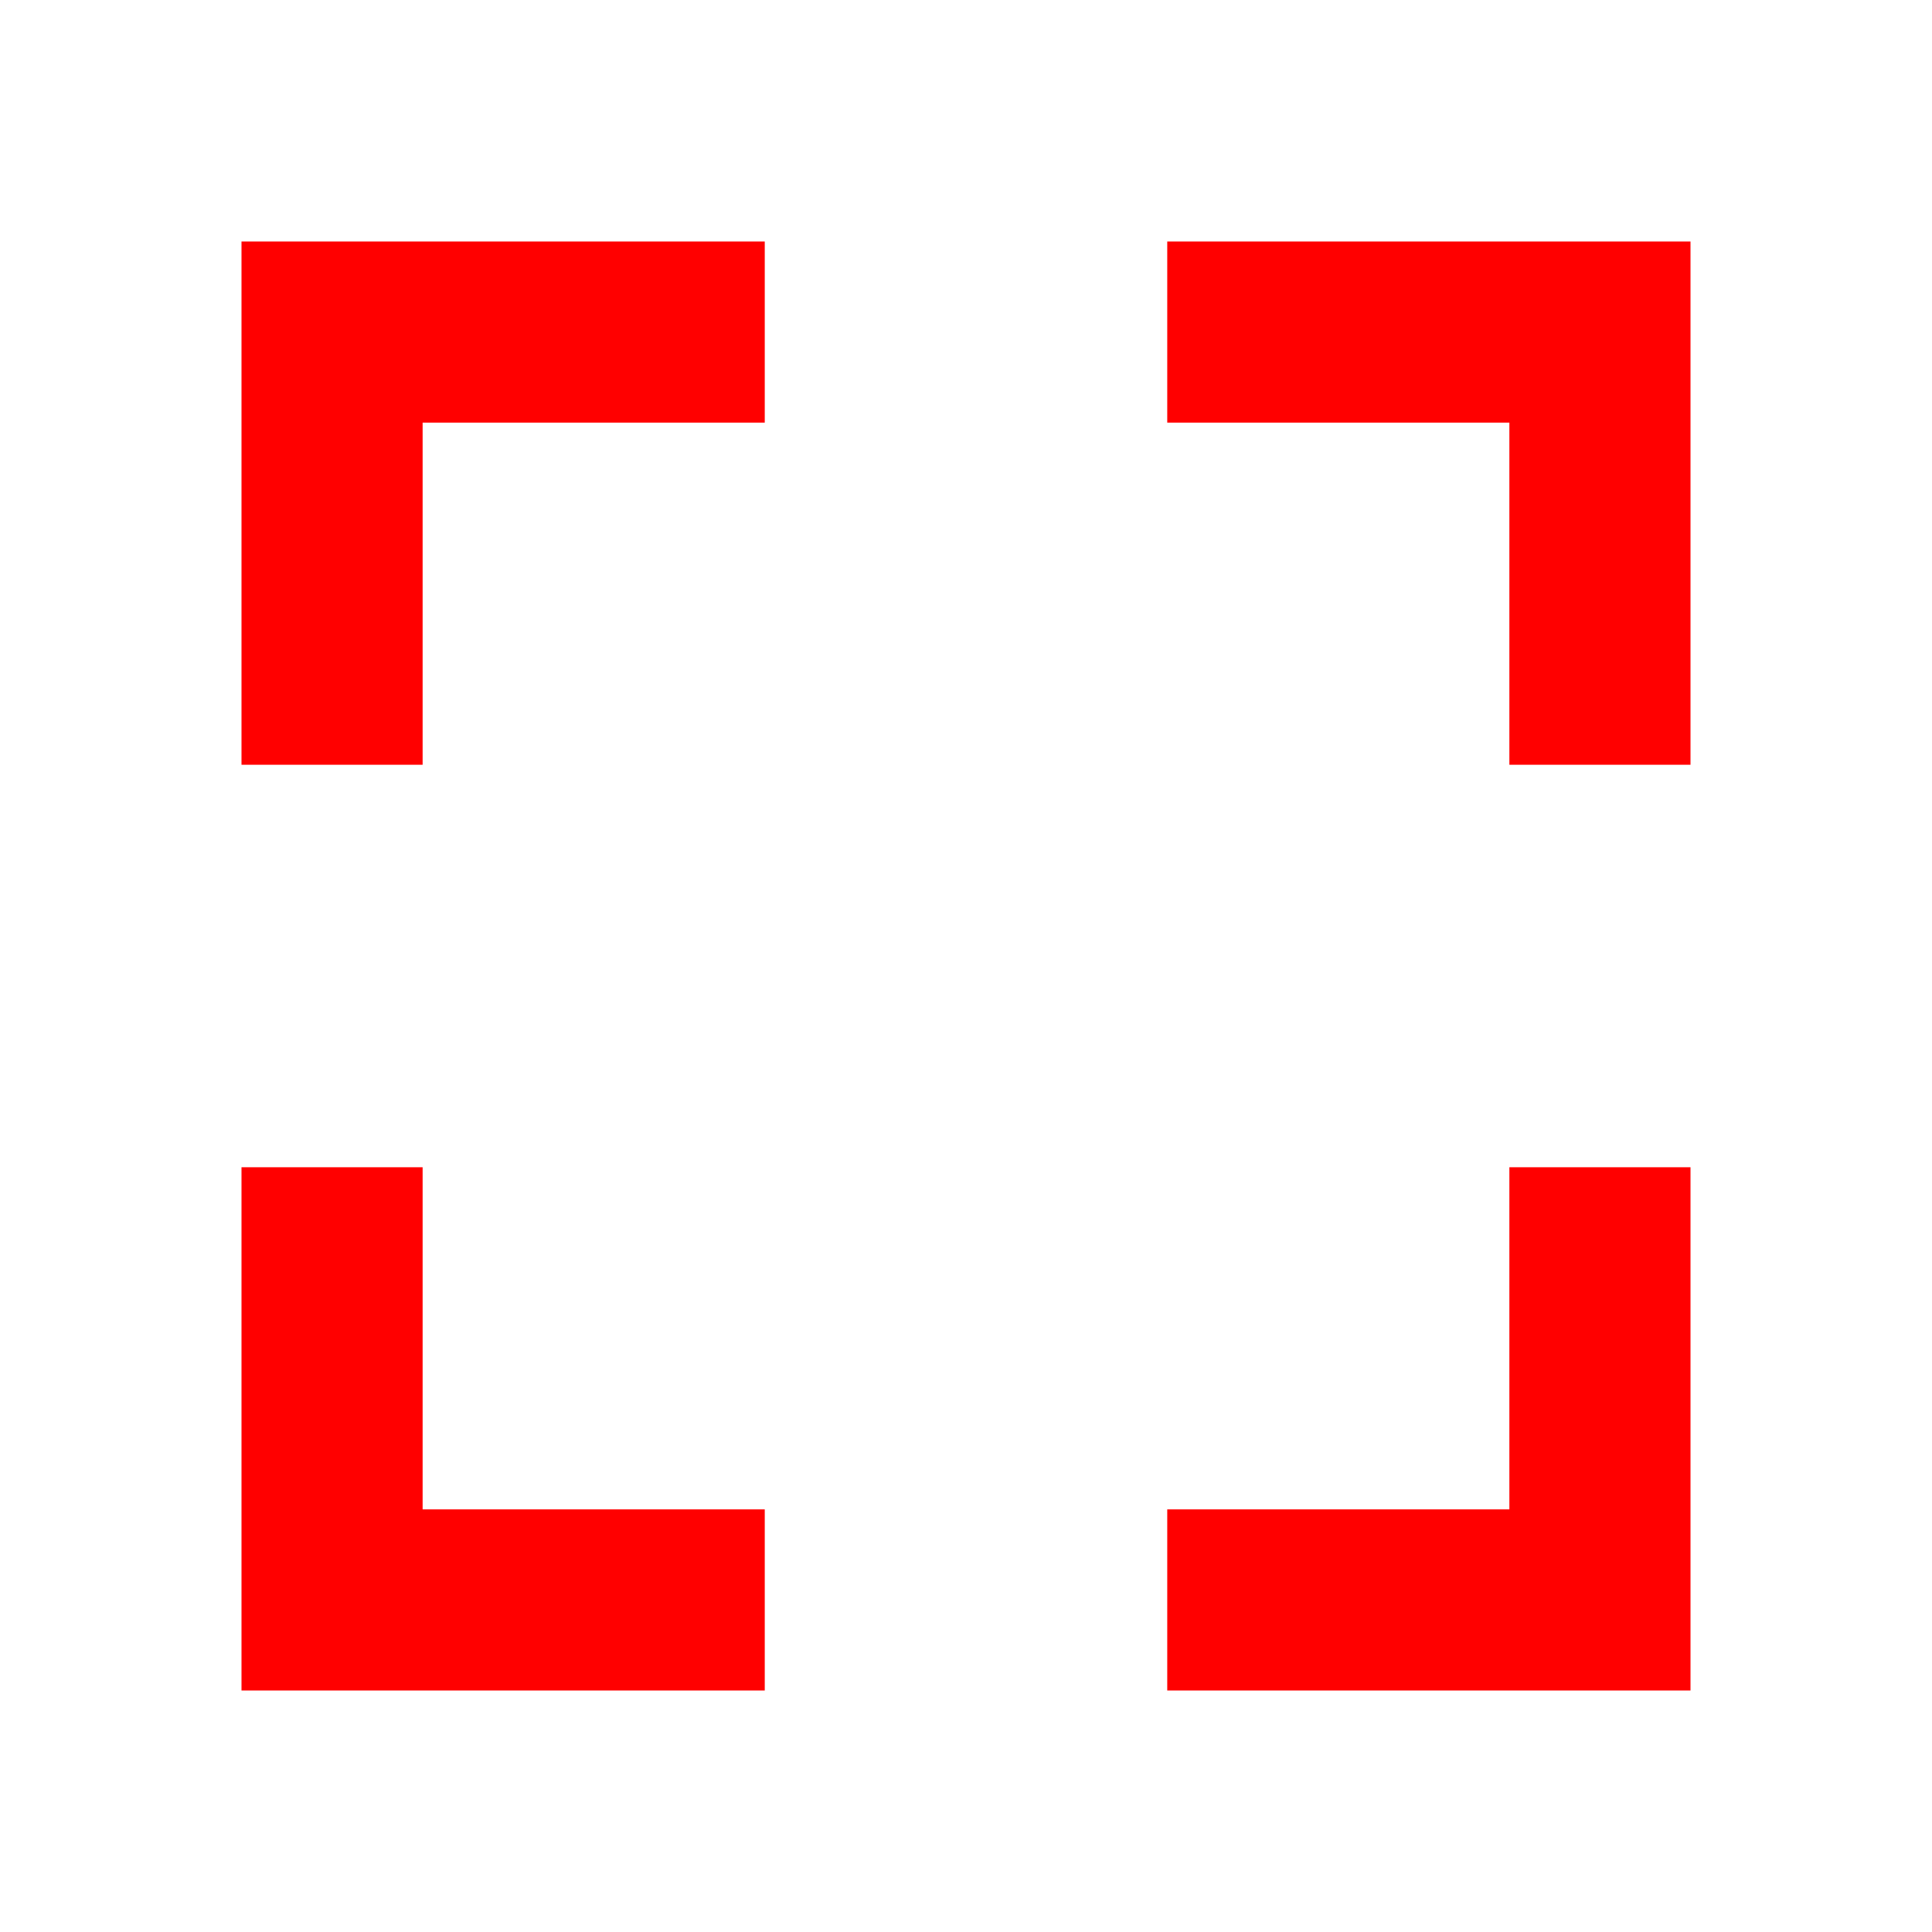
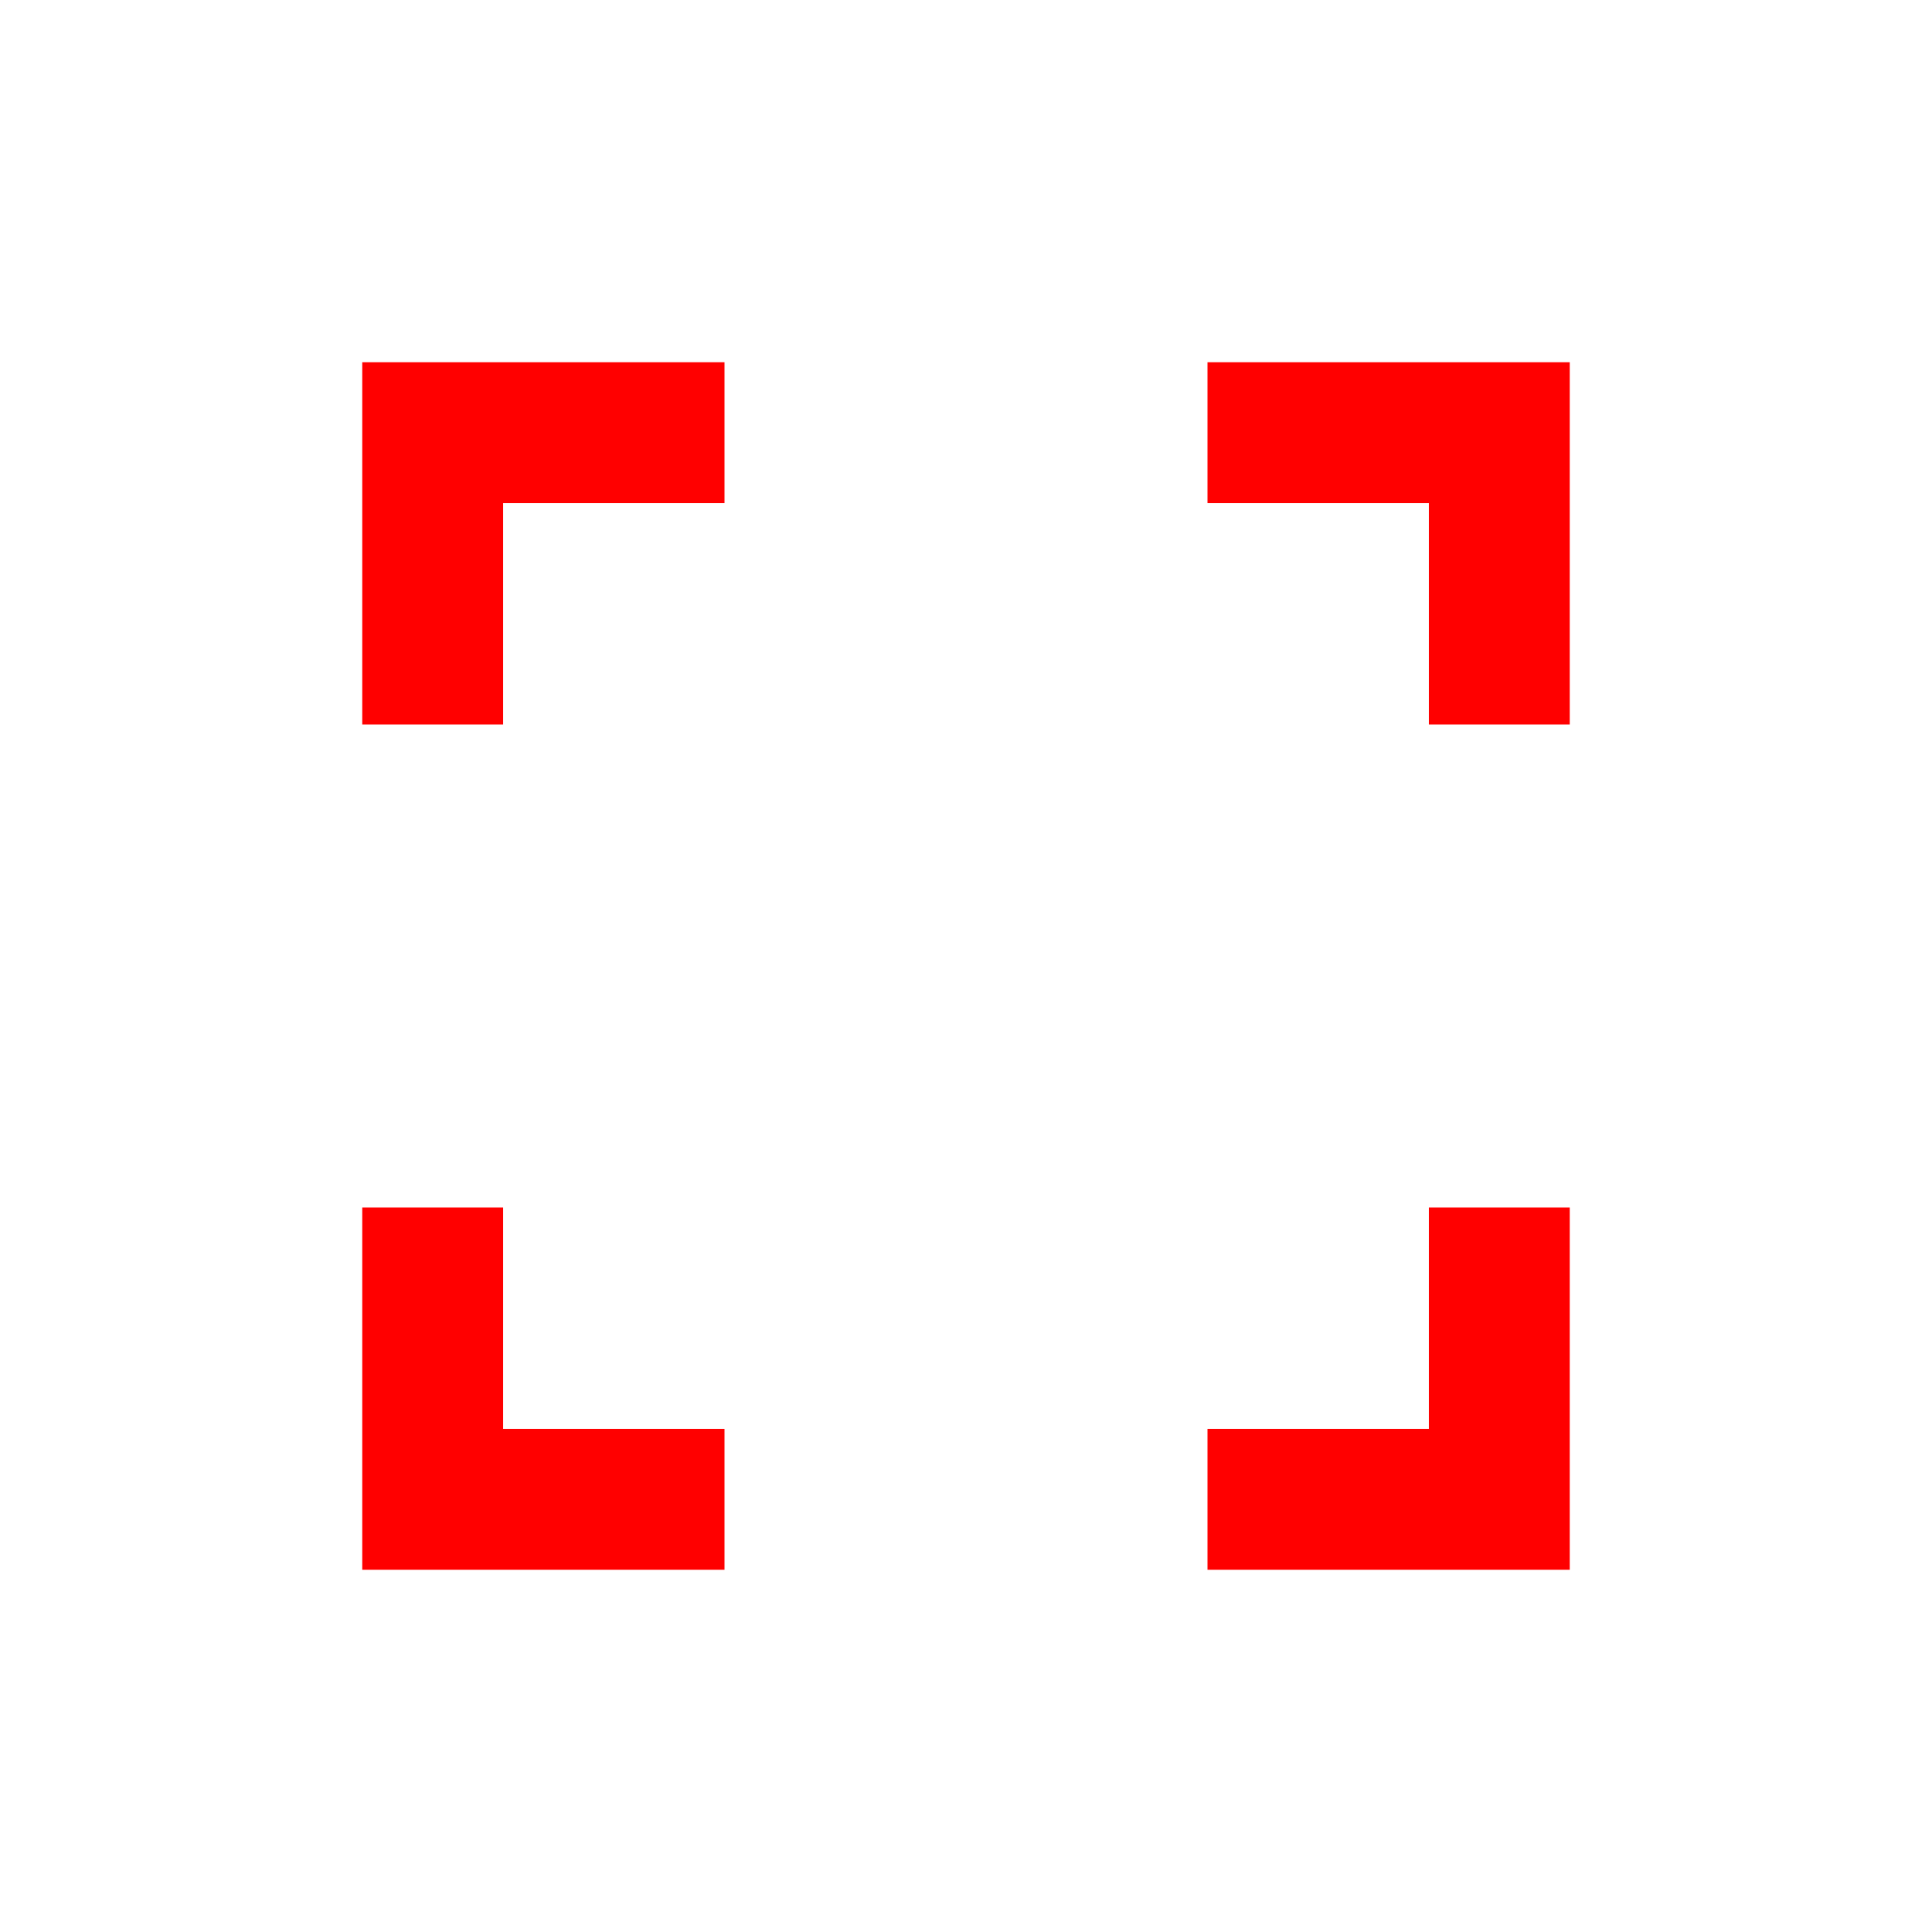
<svg xmlns="http://www.w3.org/2000/svg" width="24" height="24" viewBox="0 0 24 24" fill="none">
-   <path d="M3 3H9.5V5.25H5.25V9.5H3V3ZM14.5 3H21V9.5H18.75V5.25H14.5V3ZM3 14.5H5.25V18.75H9.5V21H3V14.5ZM18.75 14.5H21V21H14.5V18.75H18.75V14.5Z" fill="#FF0000" />
+   <path d="M4.5 4.5H9V6.25H6.25V9H4.5V4.5ZM15 4.5H19.5V9H17.75V6.25H15V4.5ZM4.5 15H6.25V17.75H9V19.5H4.5V15ZM17.75 15H19.5V19.5H15V17.75H17.75V15Z" fill="#FF0000" />
</svg>
